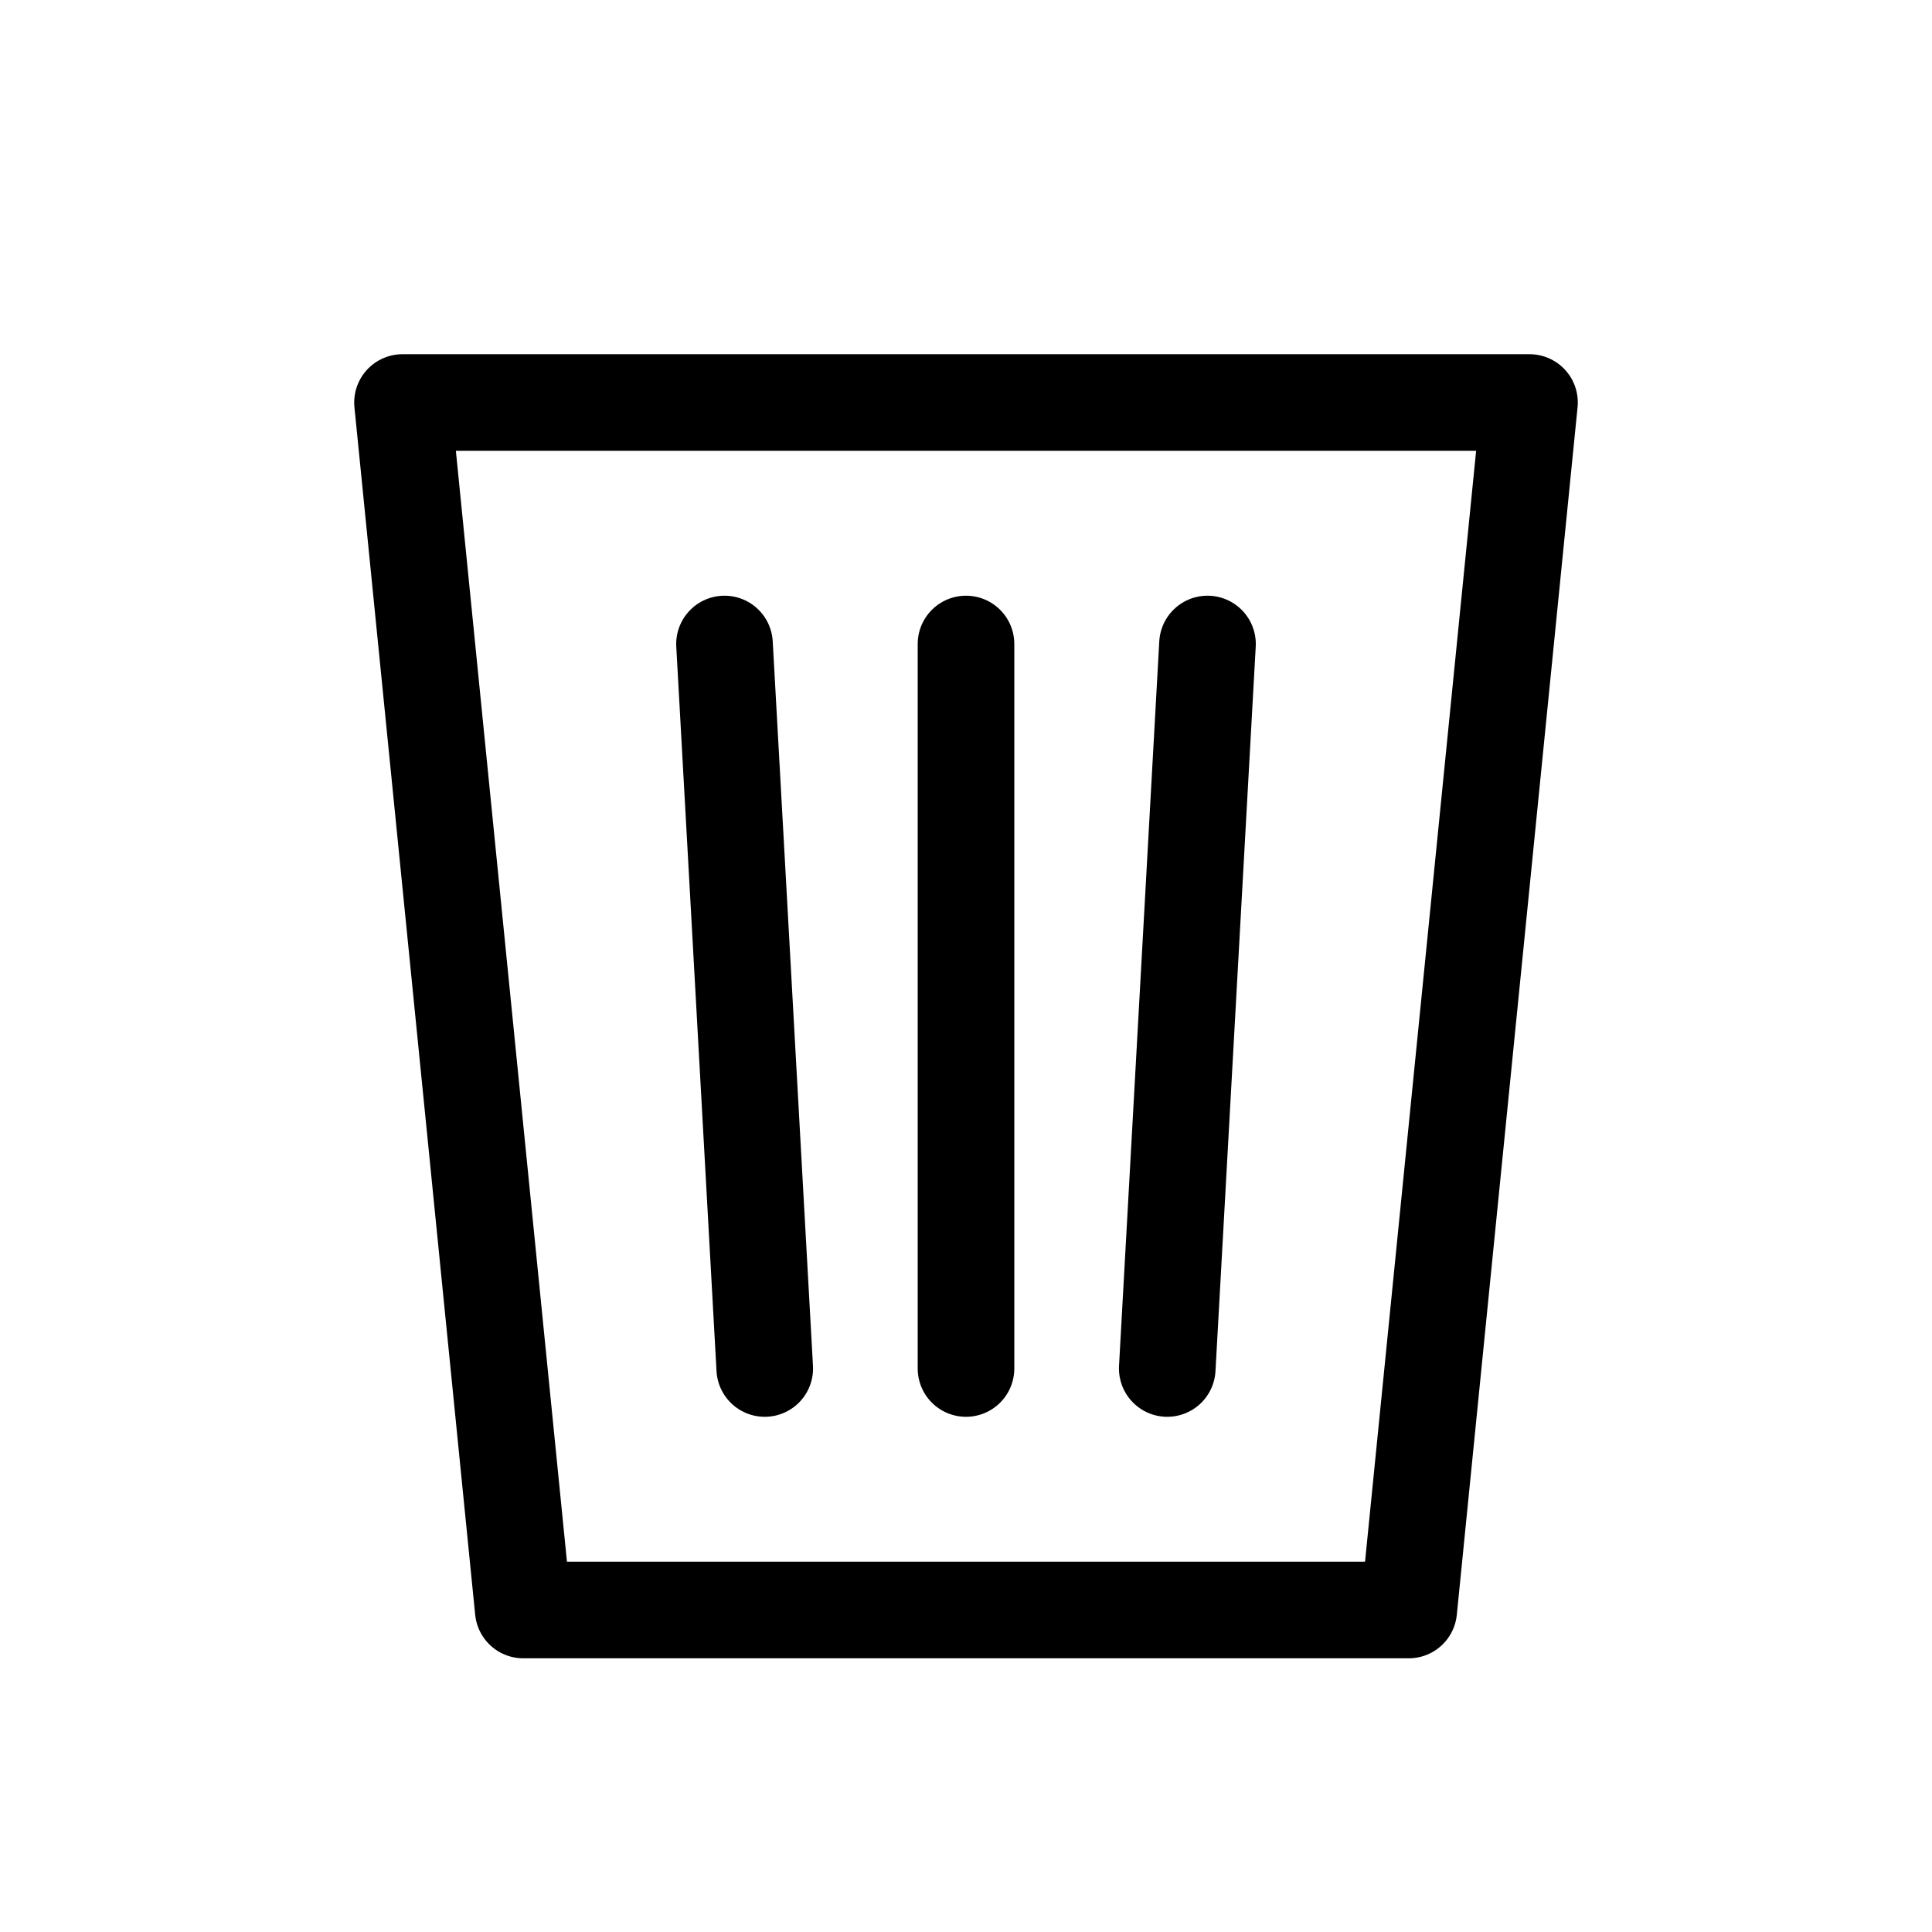
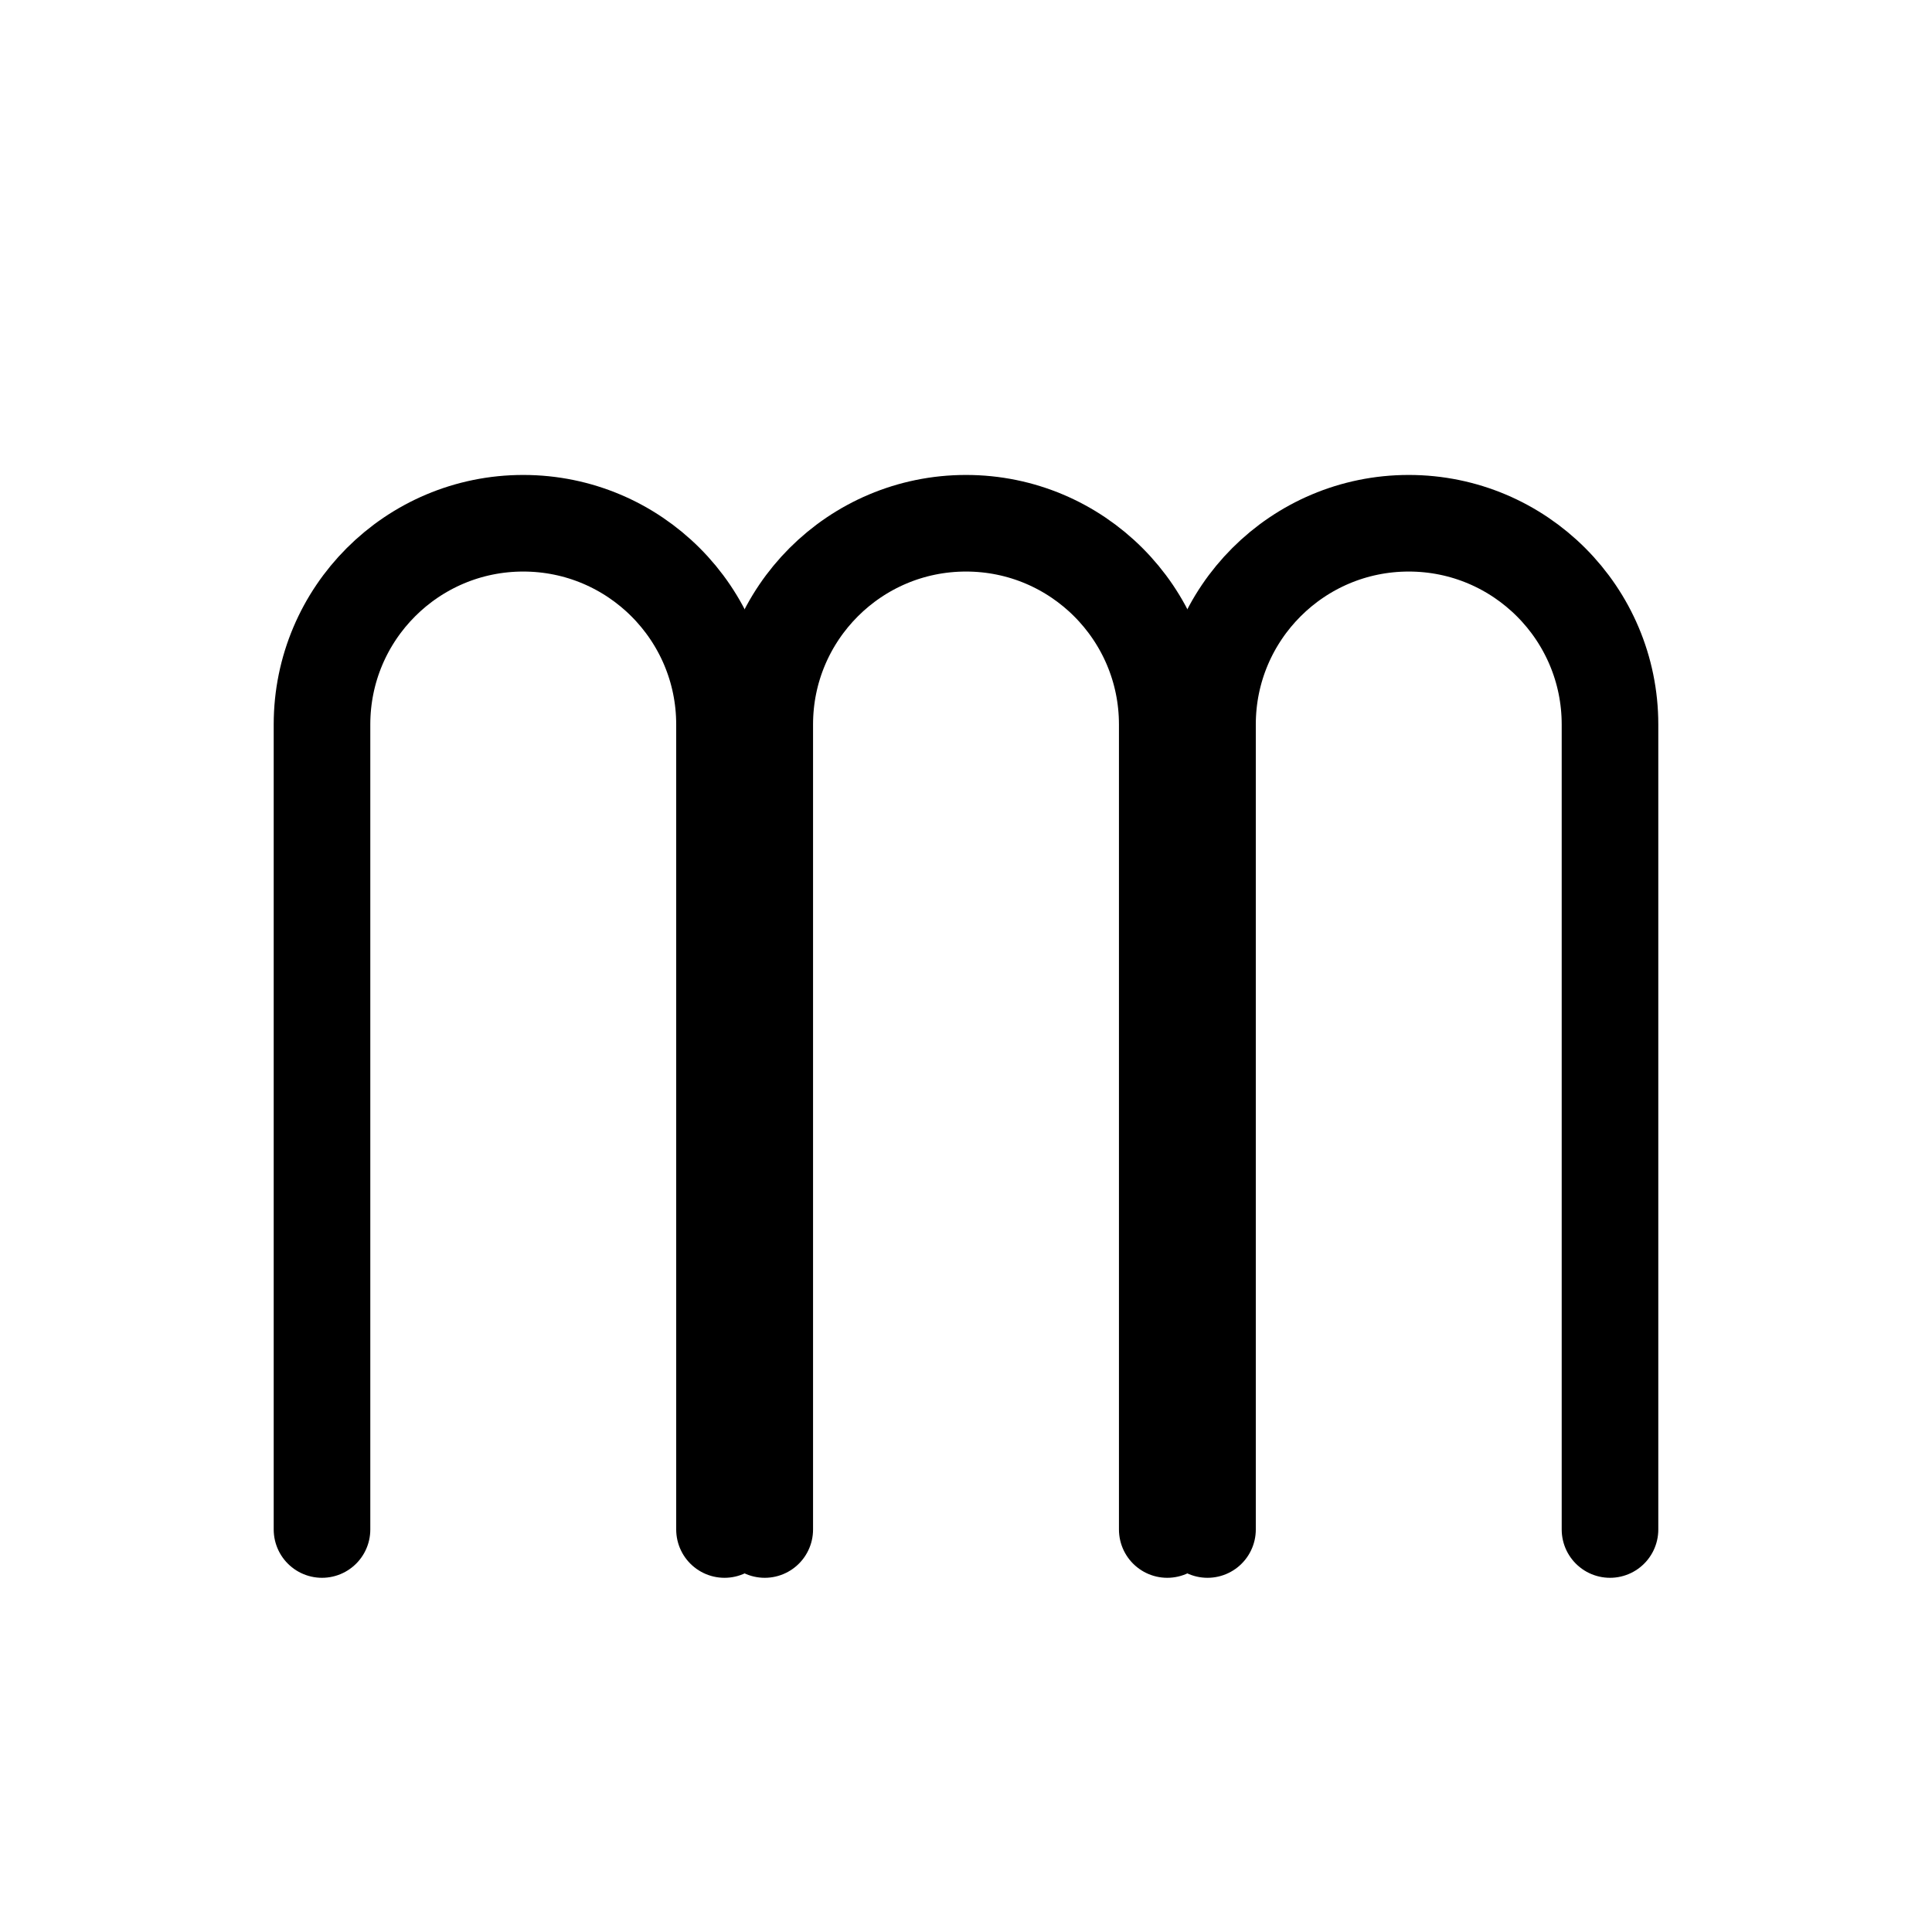
<svg xmlns="http://www.w3.org/2000/svg" viewBox="0 0 48 48" fill="none" stroke="currentColor" stroke-width="2.4" stroke-linecap="round" stroke-linejoin="round">
-   <path d="M10 10h28l-3 30H13z" />
-   <path d="M18 16l1 18" />
-   <path d="M24 16v18" />
-   <path d="M30 16l-1 18" />
+   <path d="M8 38V18a5 5 0 0 1 10 0v20" />
+   <path d="M19 38V18a5 5 0 0 1 10 0v20" />
+   <path d="M30 38V18a5 5 0 0 1 10 0v20" />
</svg>
